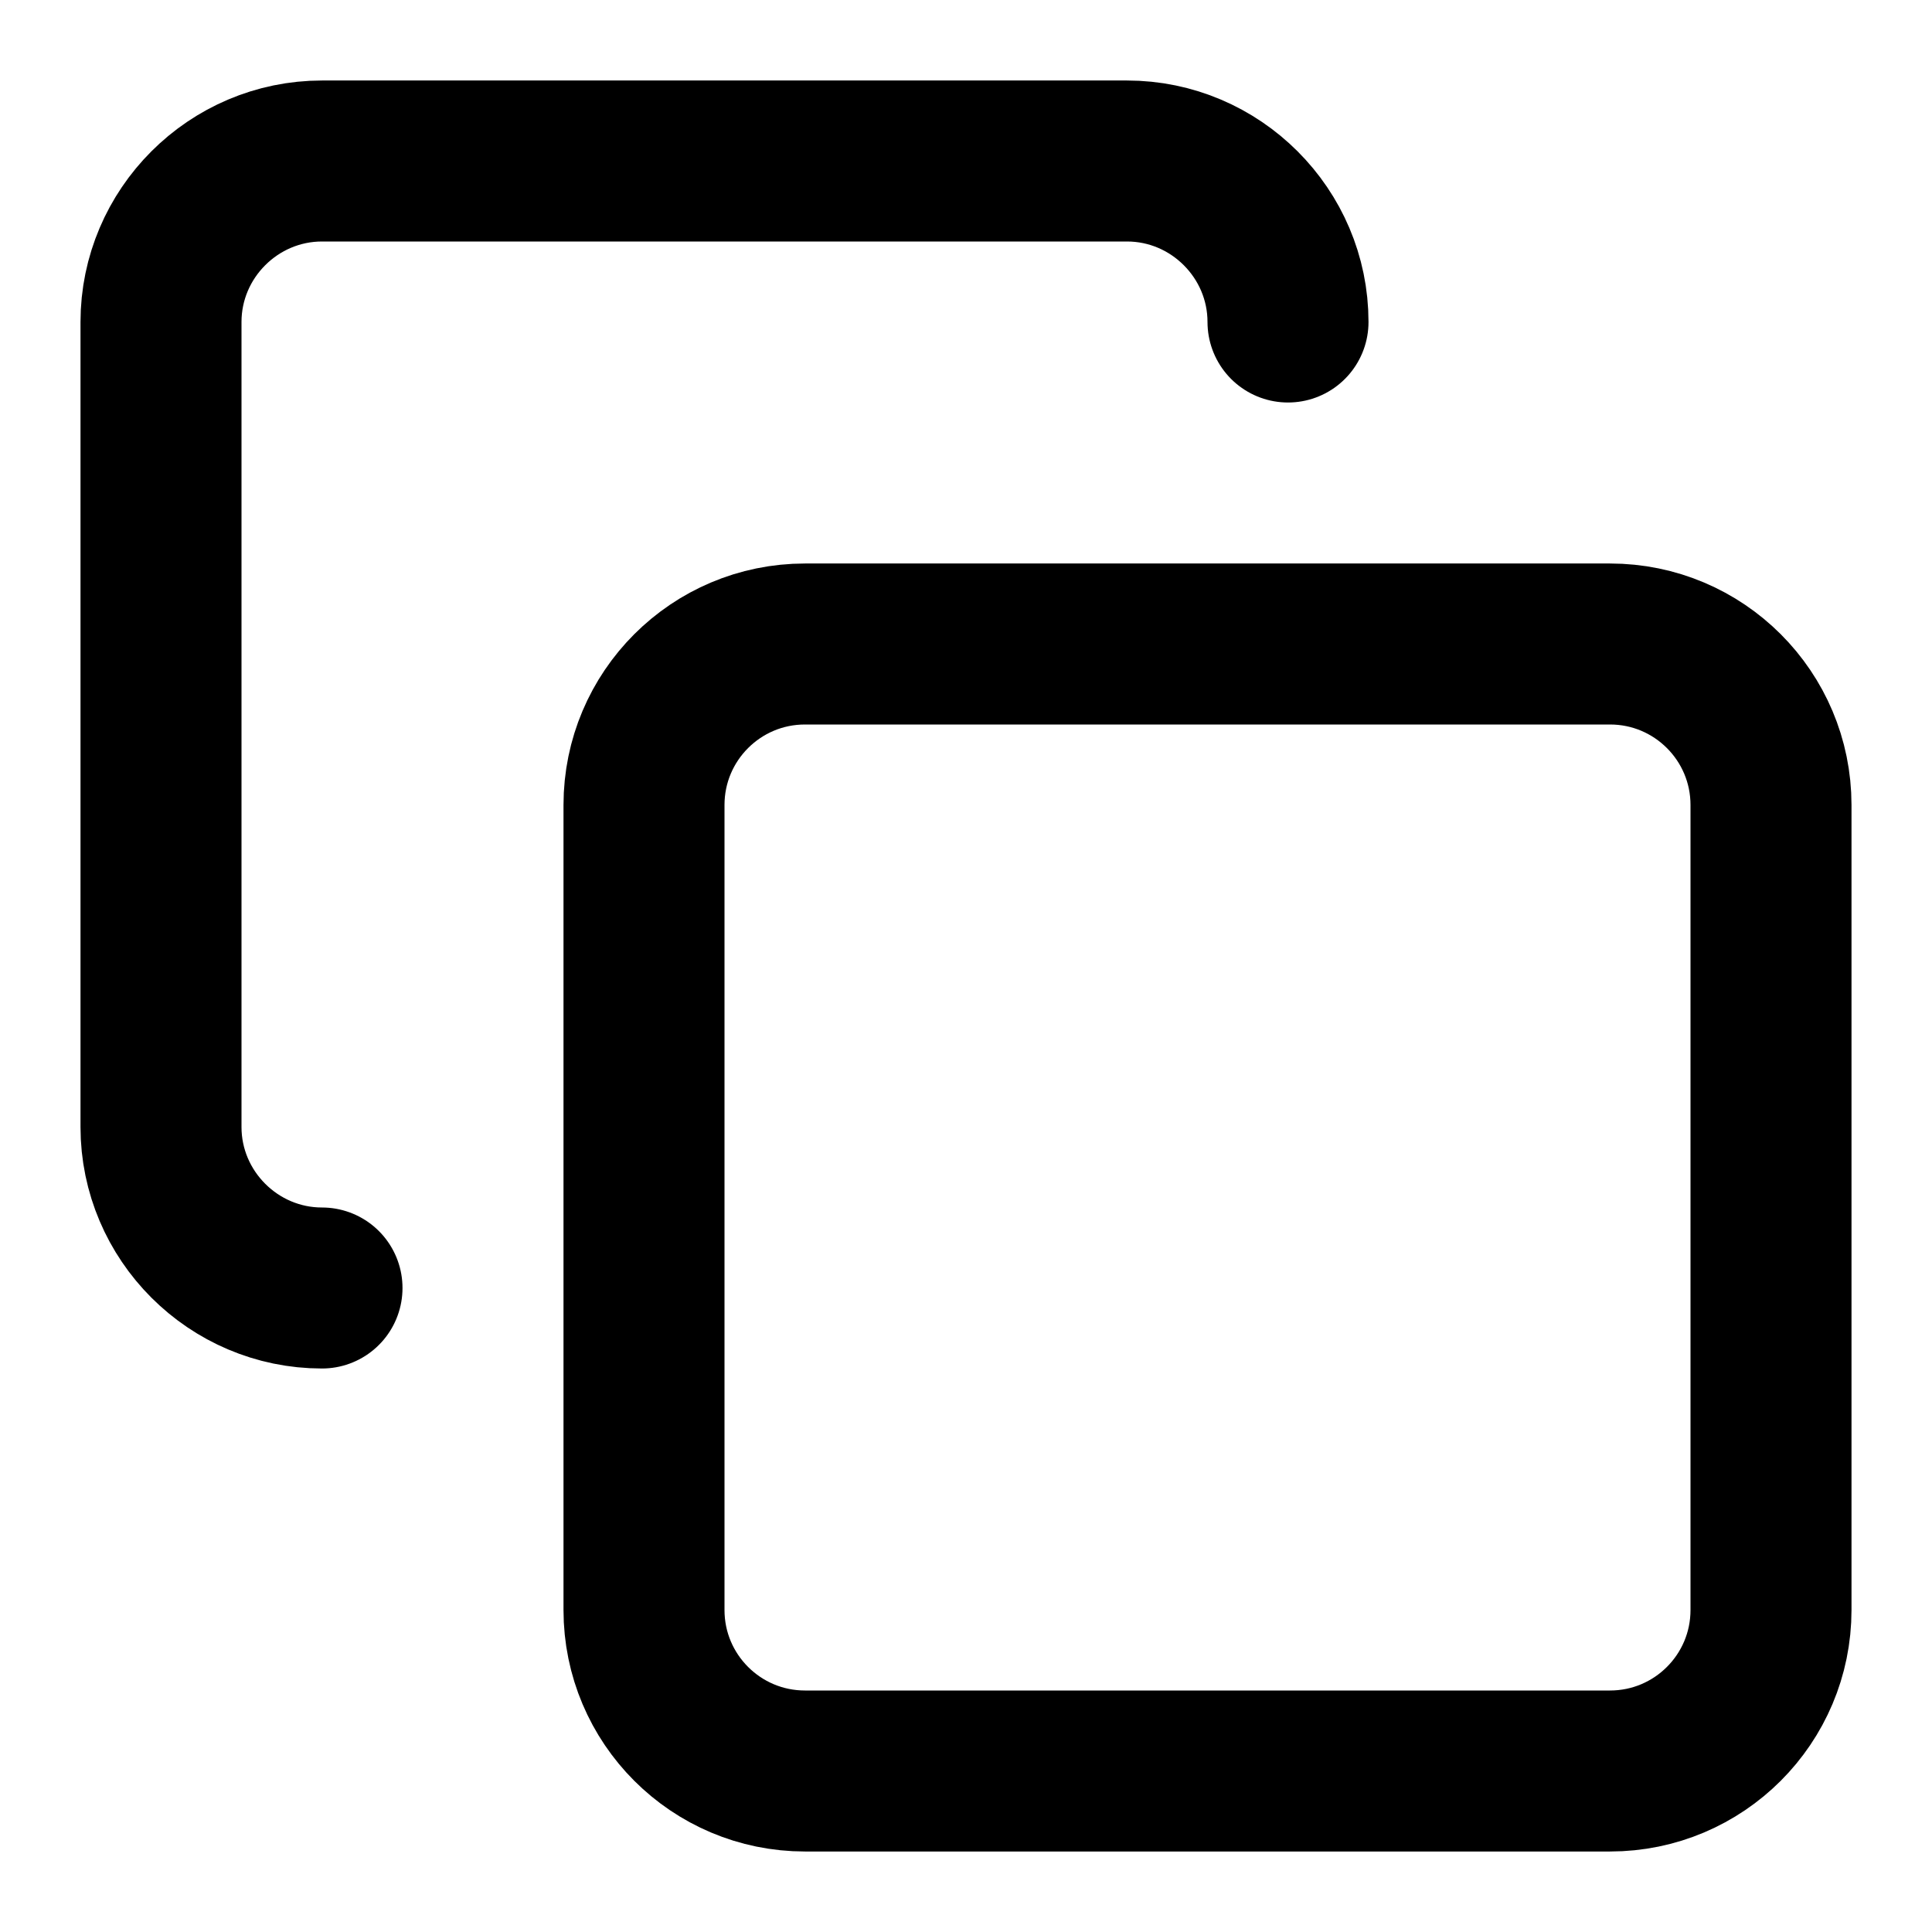
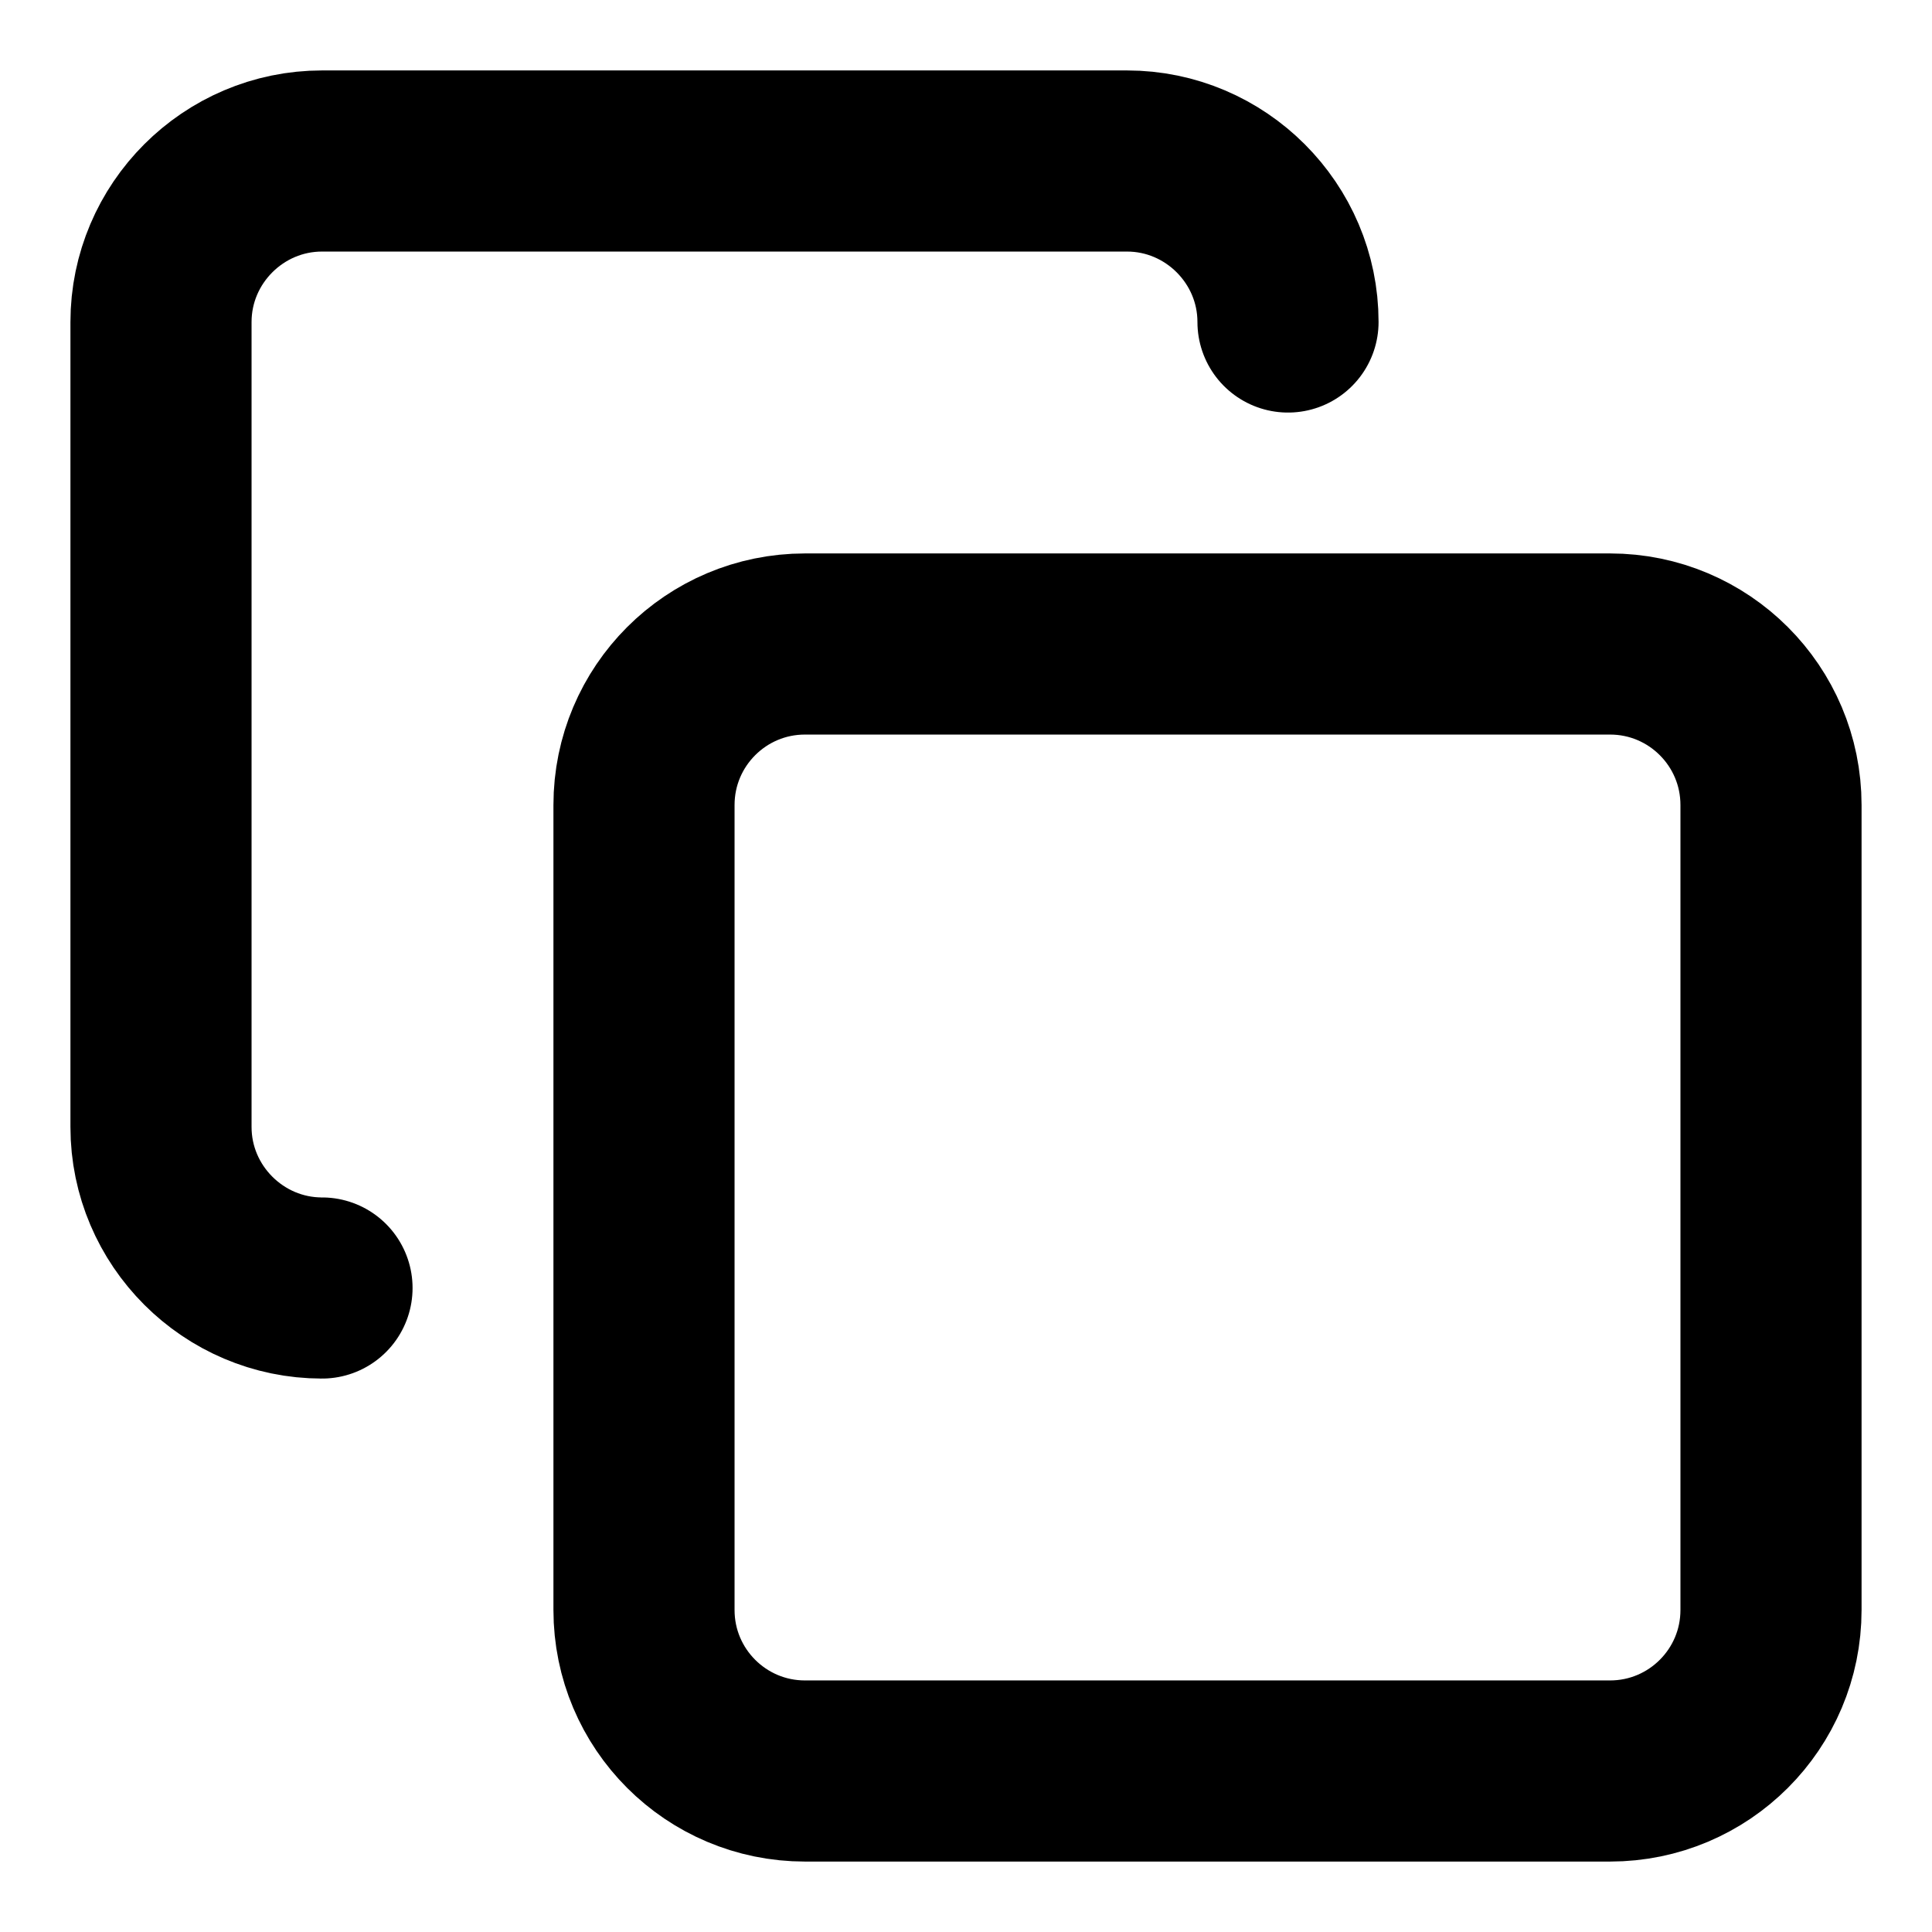
- <svg xmlns="http://www.w3.org/2000/svg" width="24" height="24" viewBox="0 0 24 24" fill="none" stroke="currentColor" stroke-width="2" stroke-linecap="round" stroke-linejoin="round">
+ <svg xmlns="http://www.w3.org/2000/svg" width="24" height="24" viewBox="0 0 24 24" fill="none" stroke="currentColor" stroke-width="2.25" stroke-linecap="round" stroke-linejoin="round">
  <rect width="14" height="14" x="8" y="8" rx="2" ry="2" />
  <path d="M4 16c-1.1 0-2-.9-2-2V4c0-1.1.9-2 2-2h10c1.1 0 2 .9 2 2" />
</svg>
